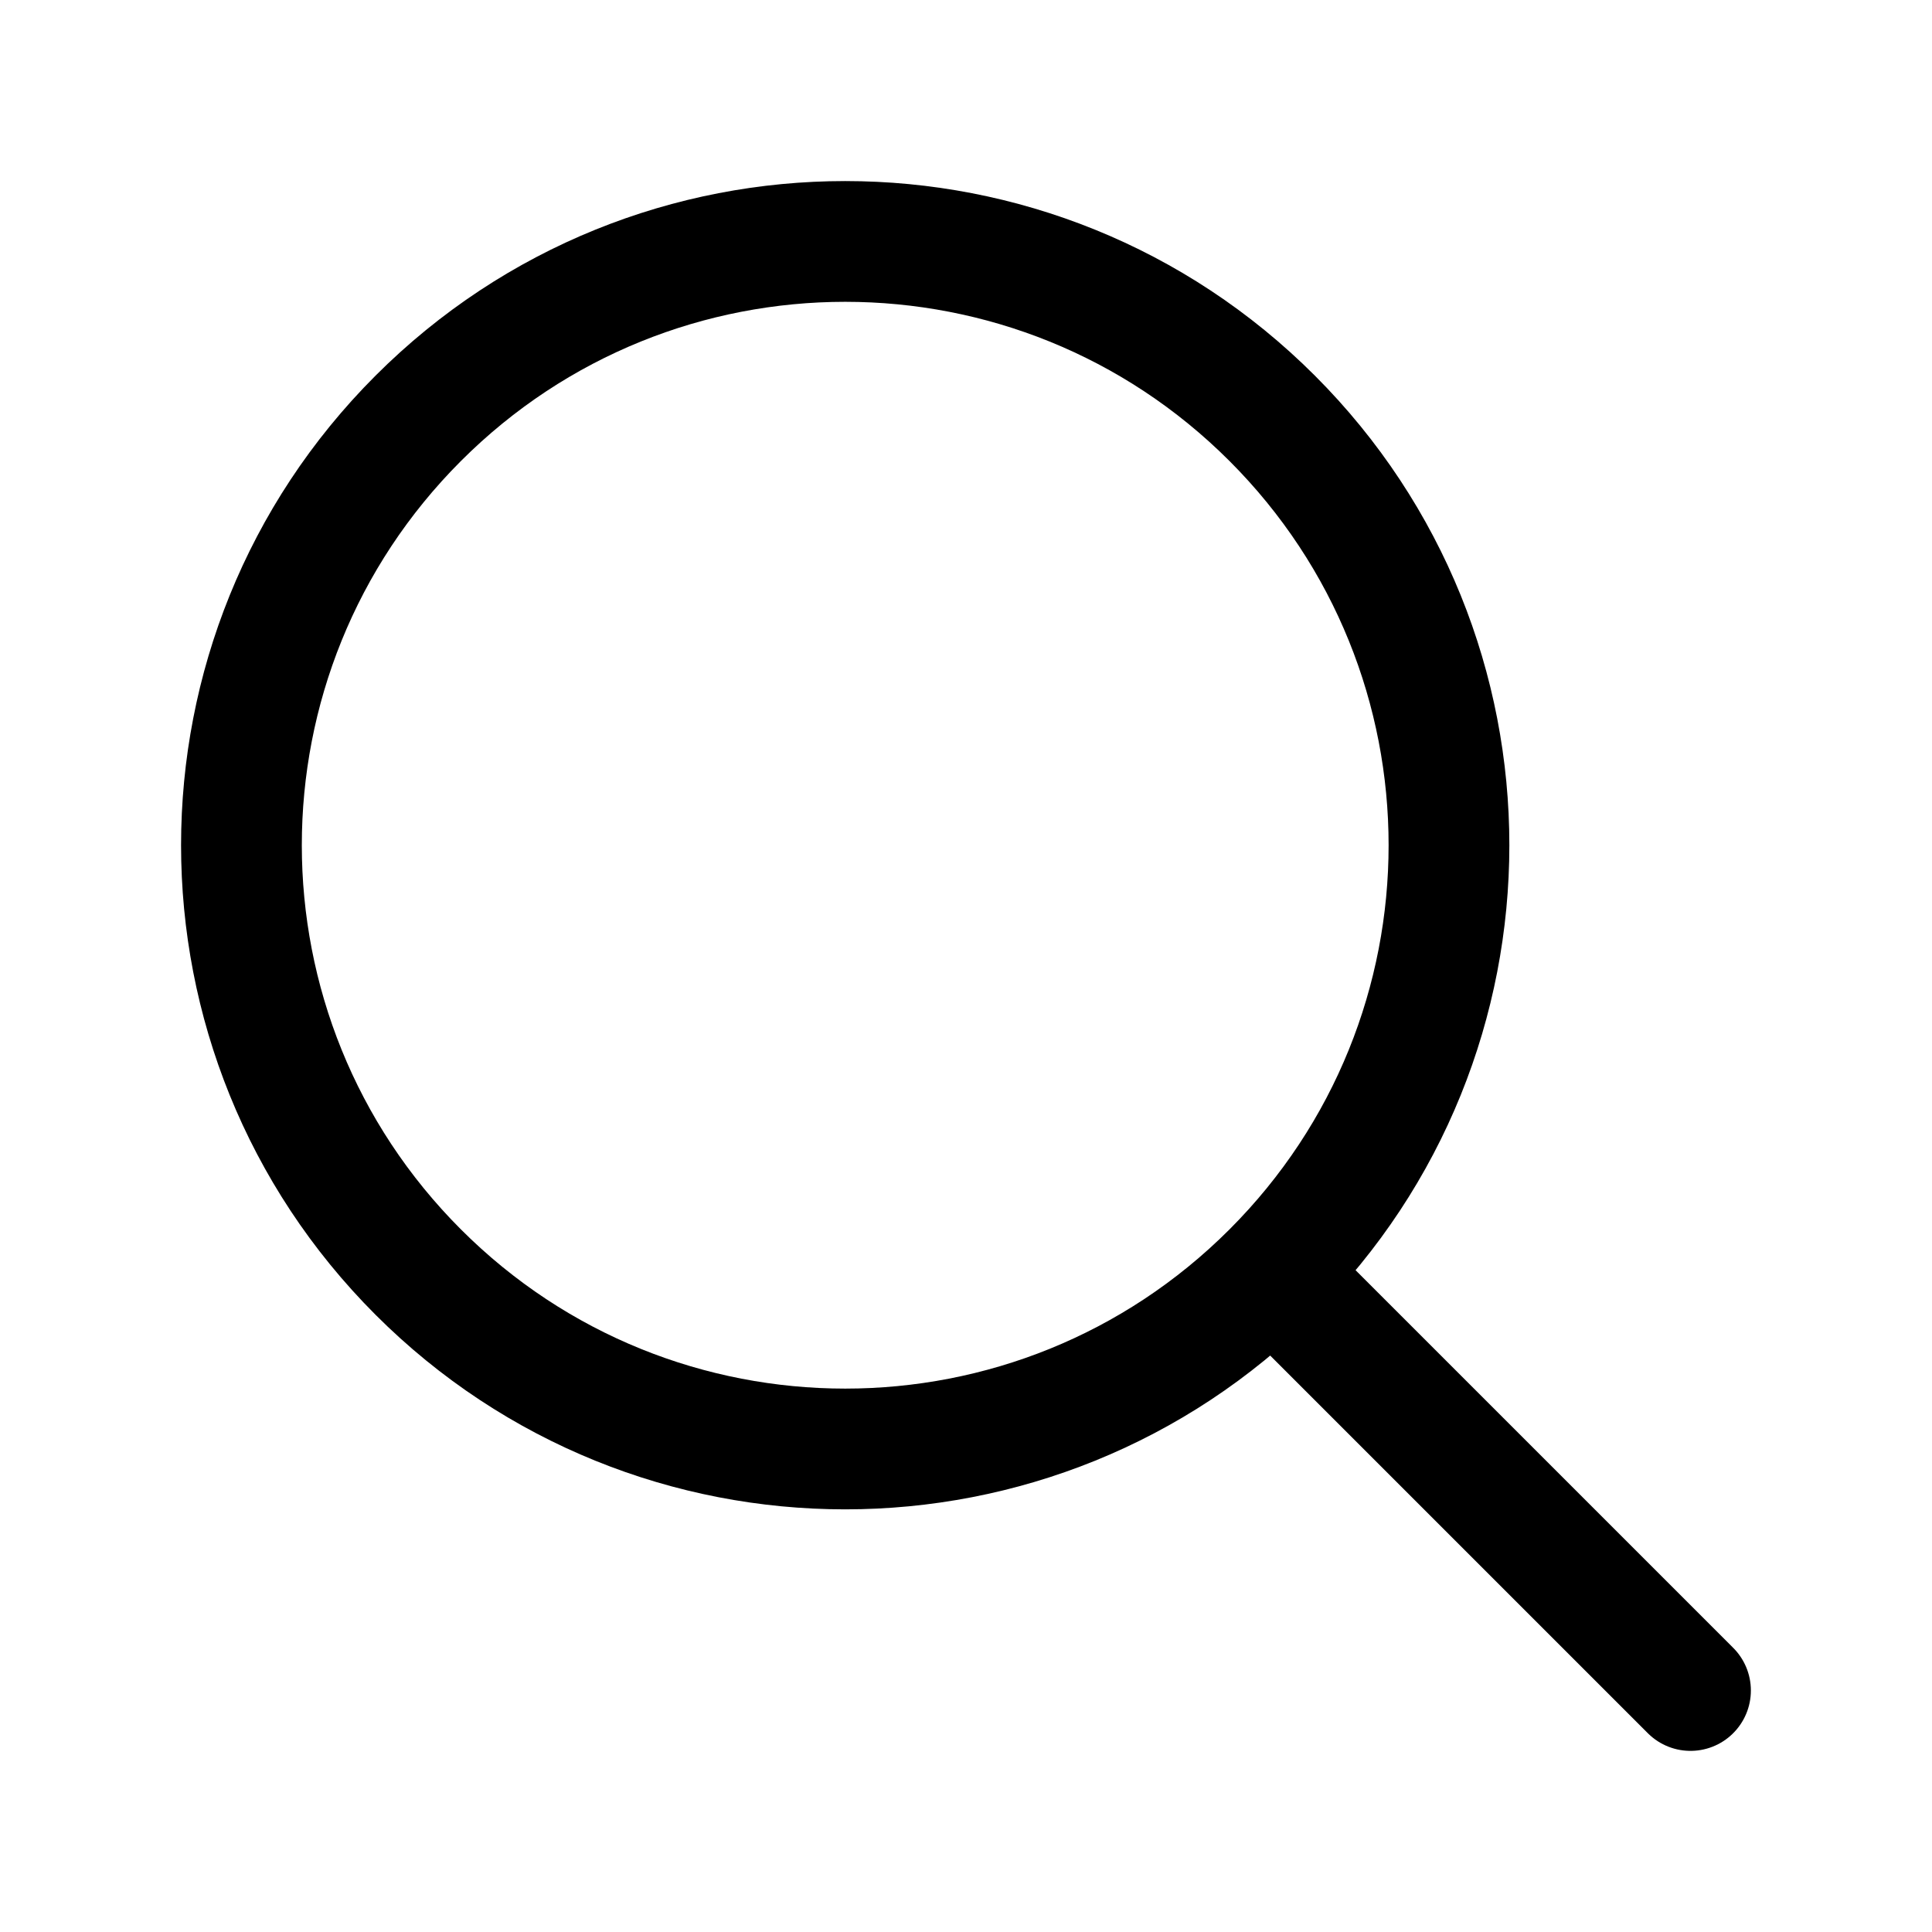
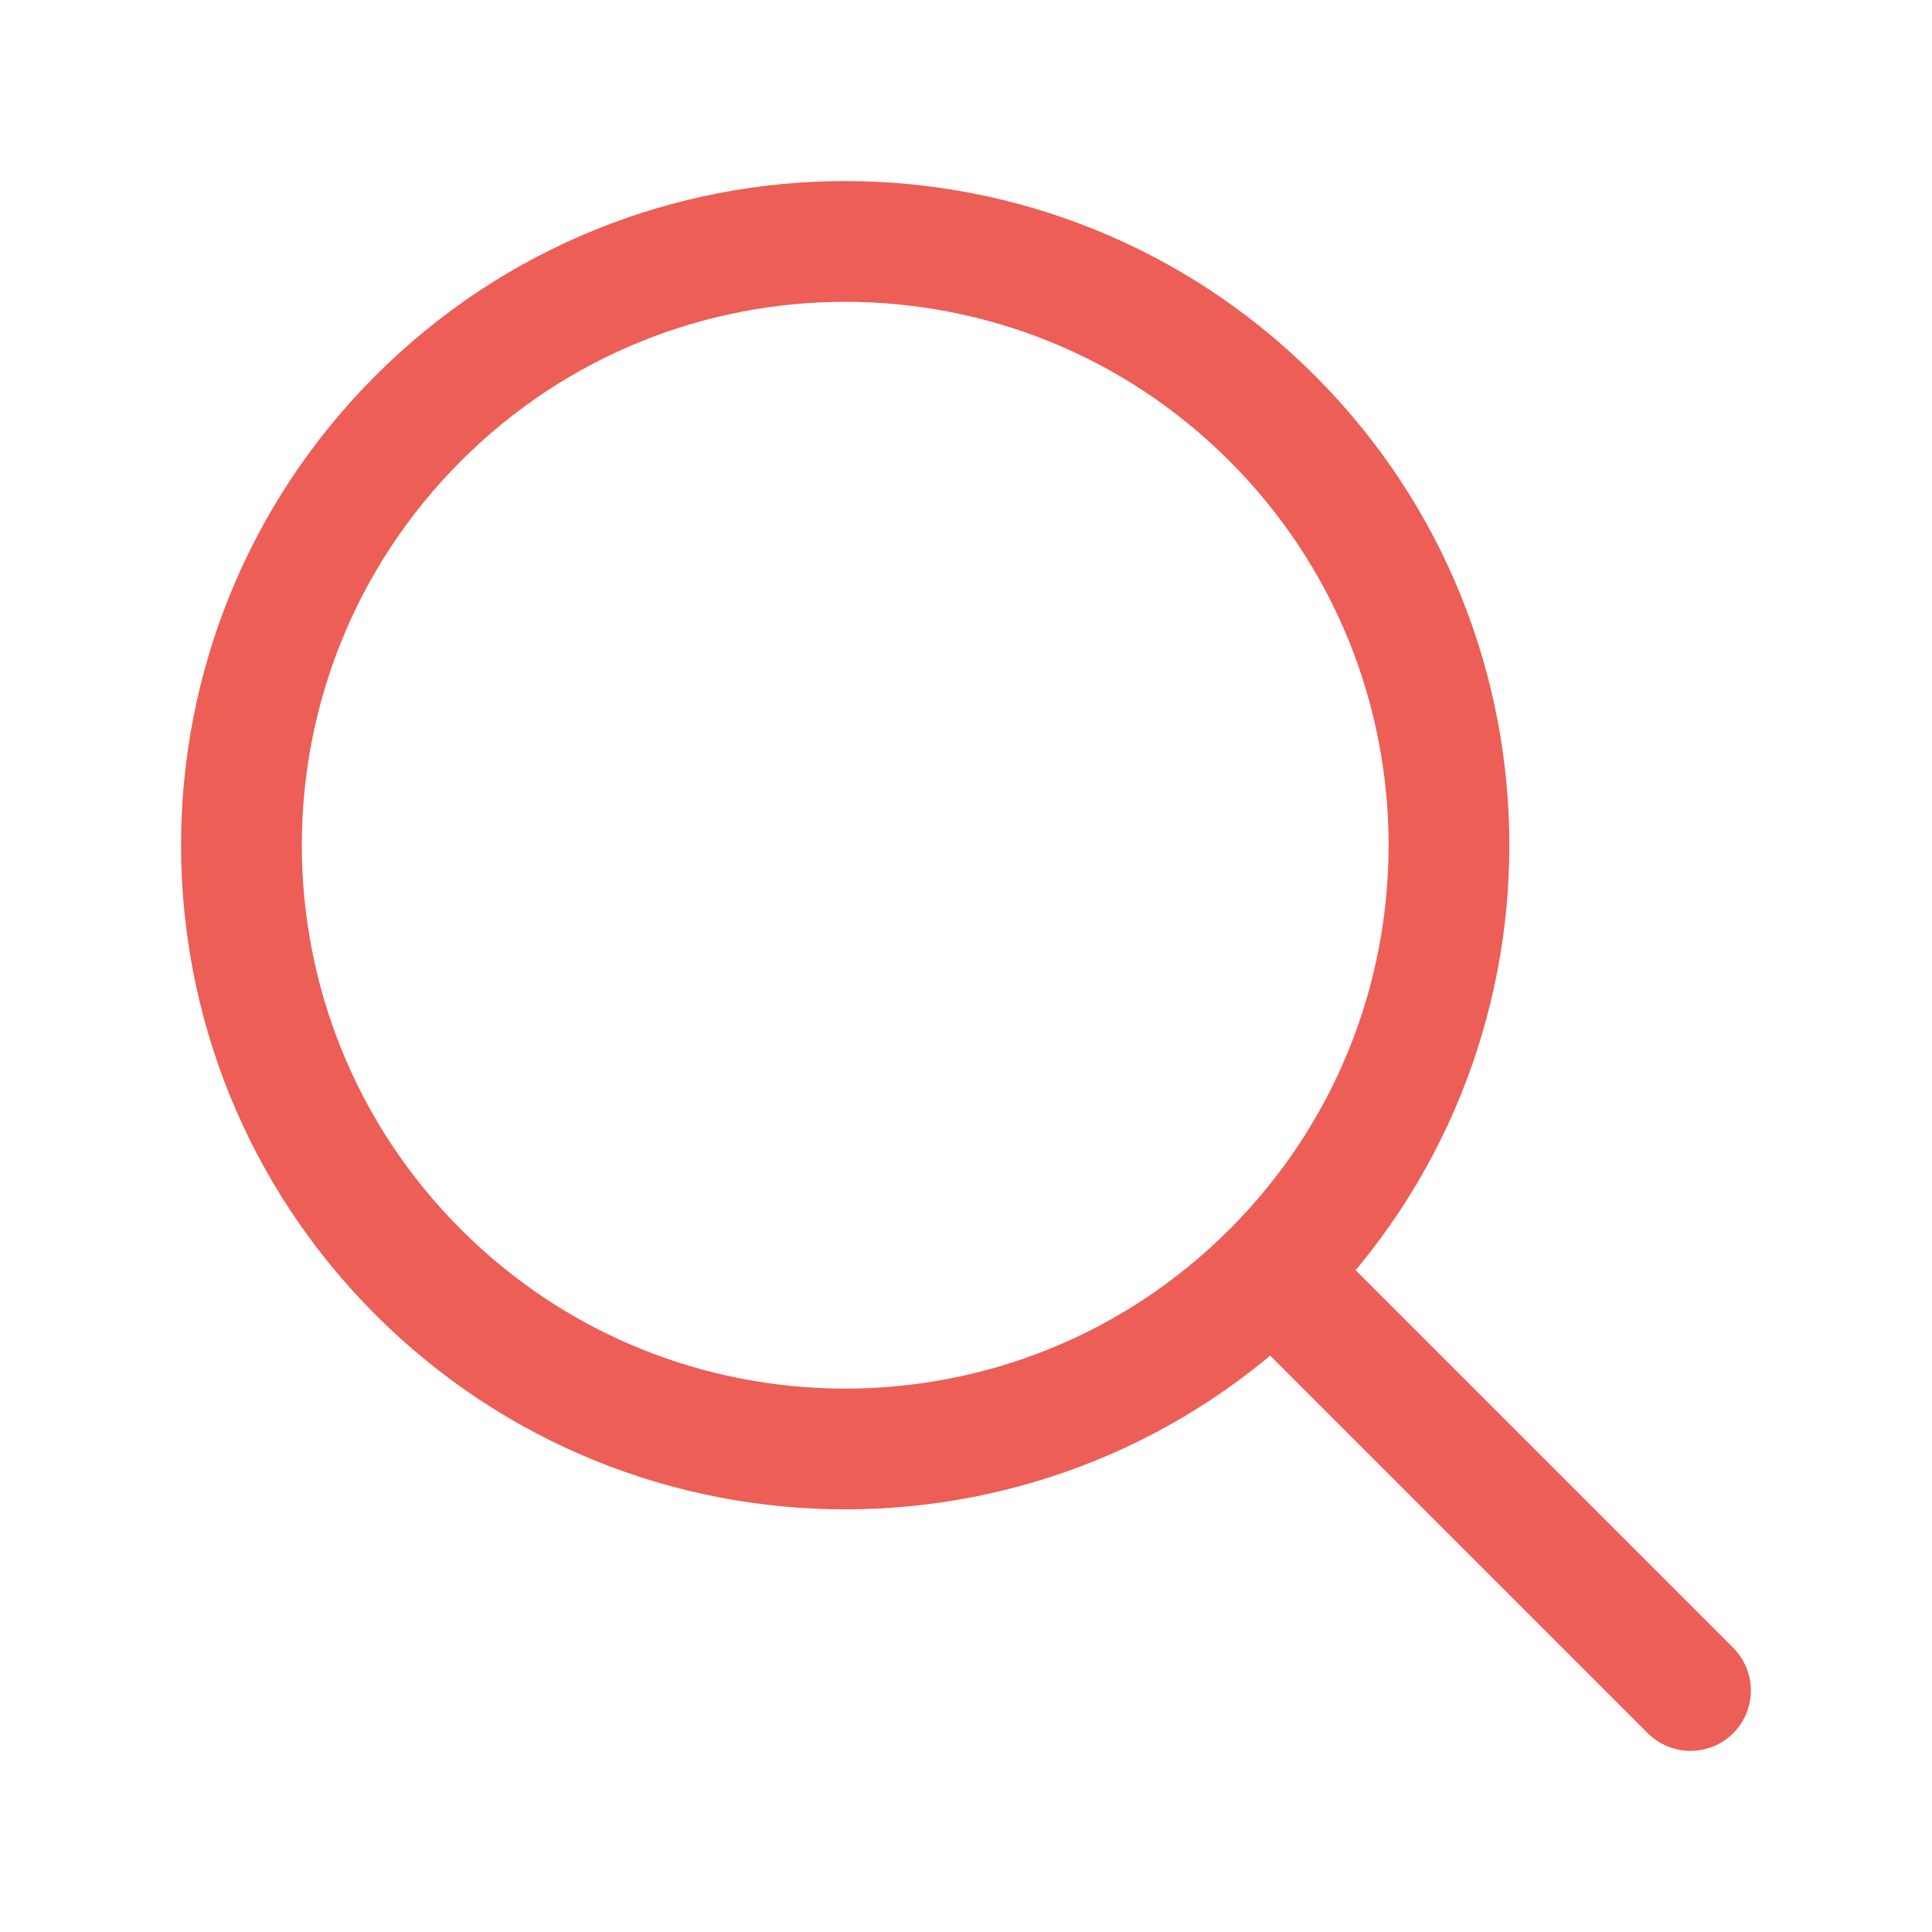
- <svg xmlns="http://www.w3.org/2000/svg" fill="none" viewBox="0 0 24 24" stroke-width="1.5" stroke="currentColor" class="size-6">
+ <svg xmlns="http://www.w3.org/2000/svg" fill="none" viewBox="0 0 24 24" stroke-width="1.5" stroke="#ec5e56" class="size-6">
  <path stroke-linecap="round" stroke-linejoin="round" d="m21 21-5.197-5.197m0 0A7.5 7.5 0 1 0 5.196 5.196a7.5 7.5 0 0 0 10.607 10.607Z" />
</svg>
